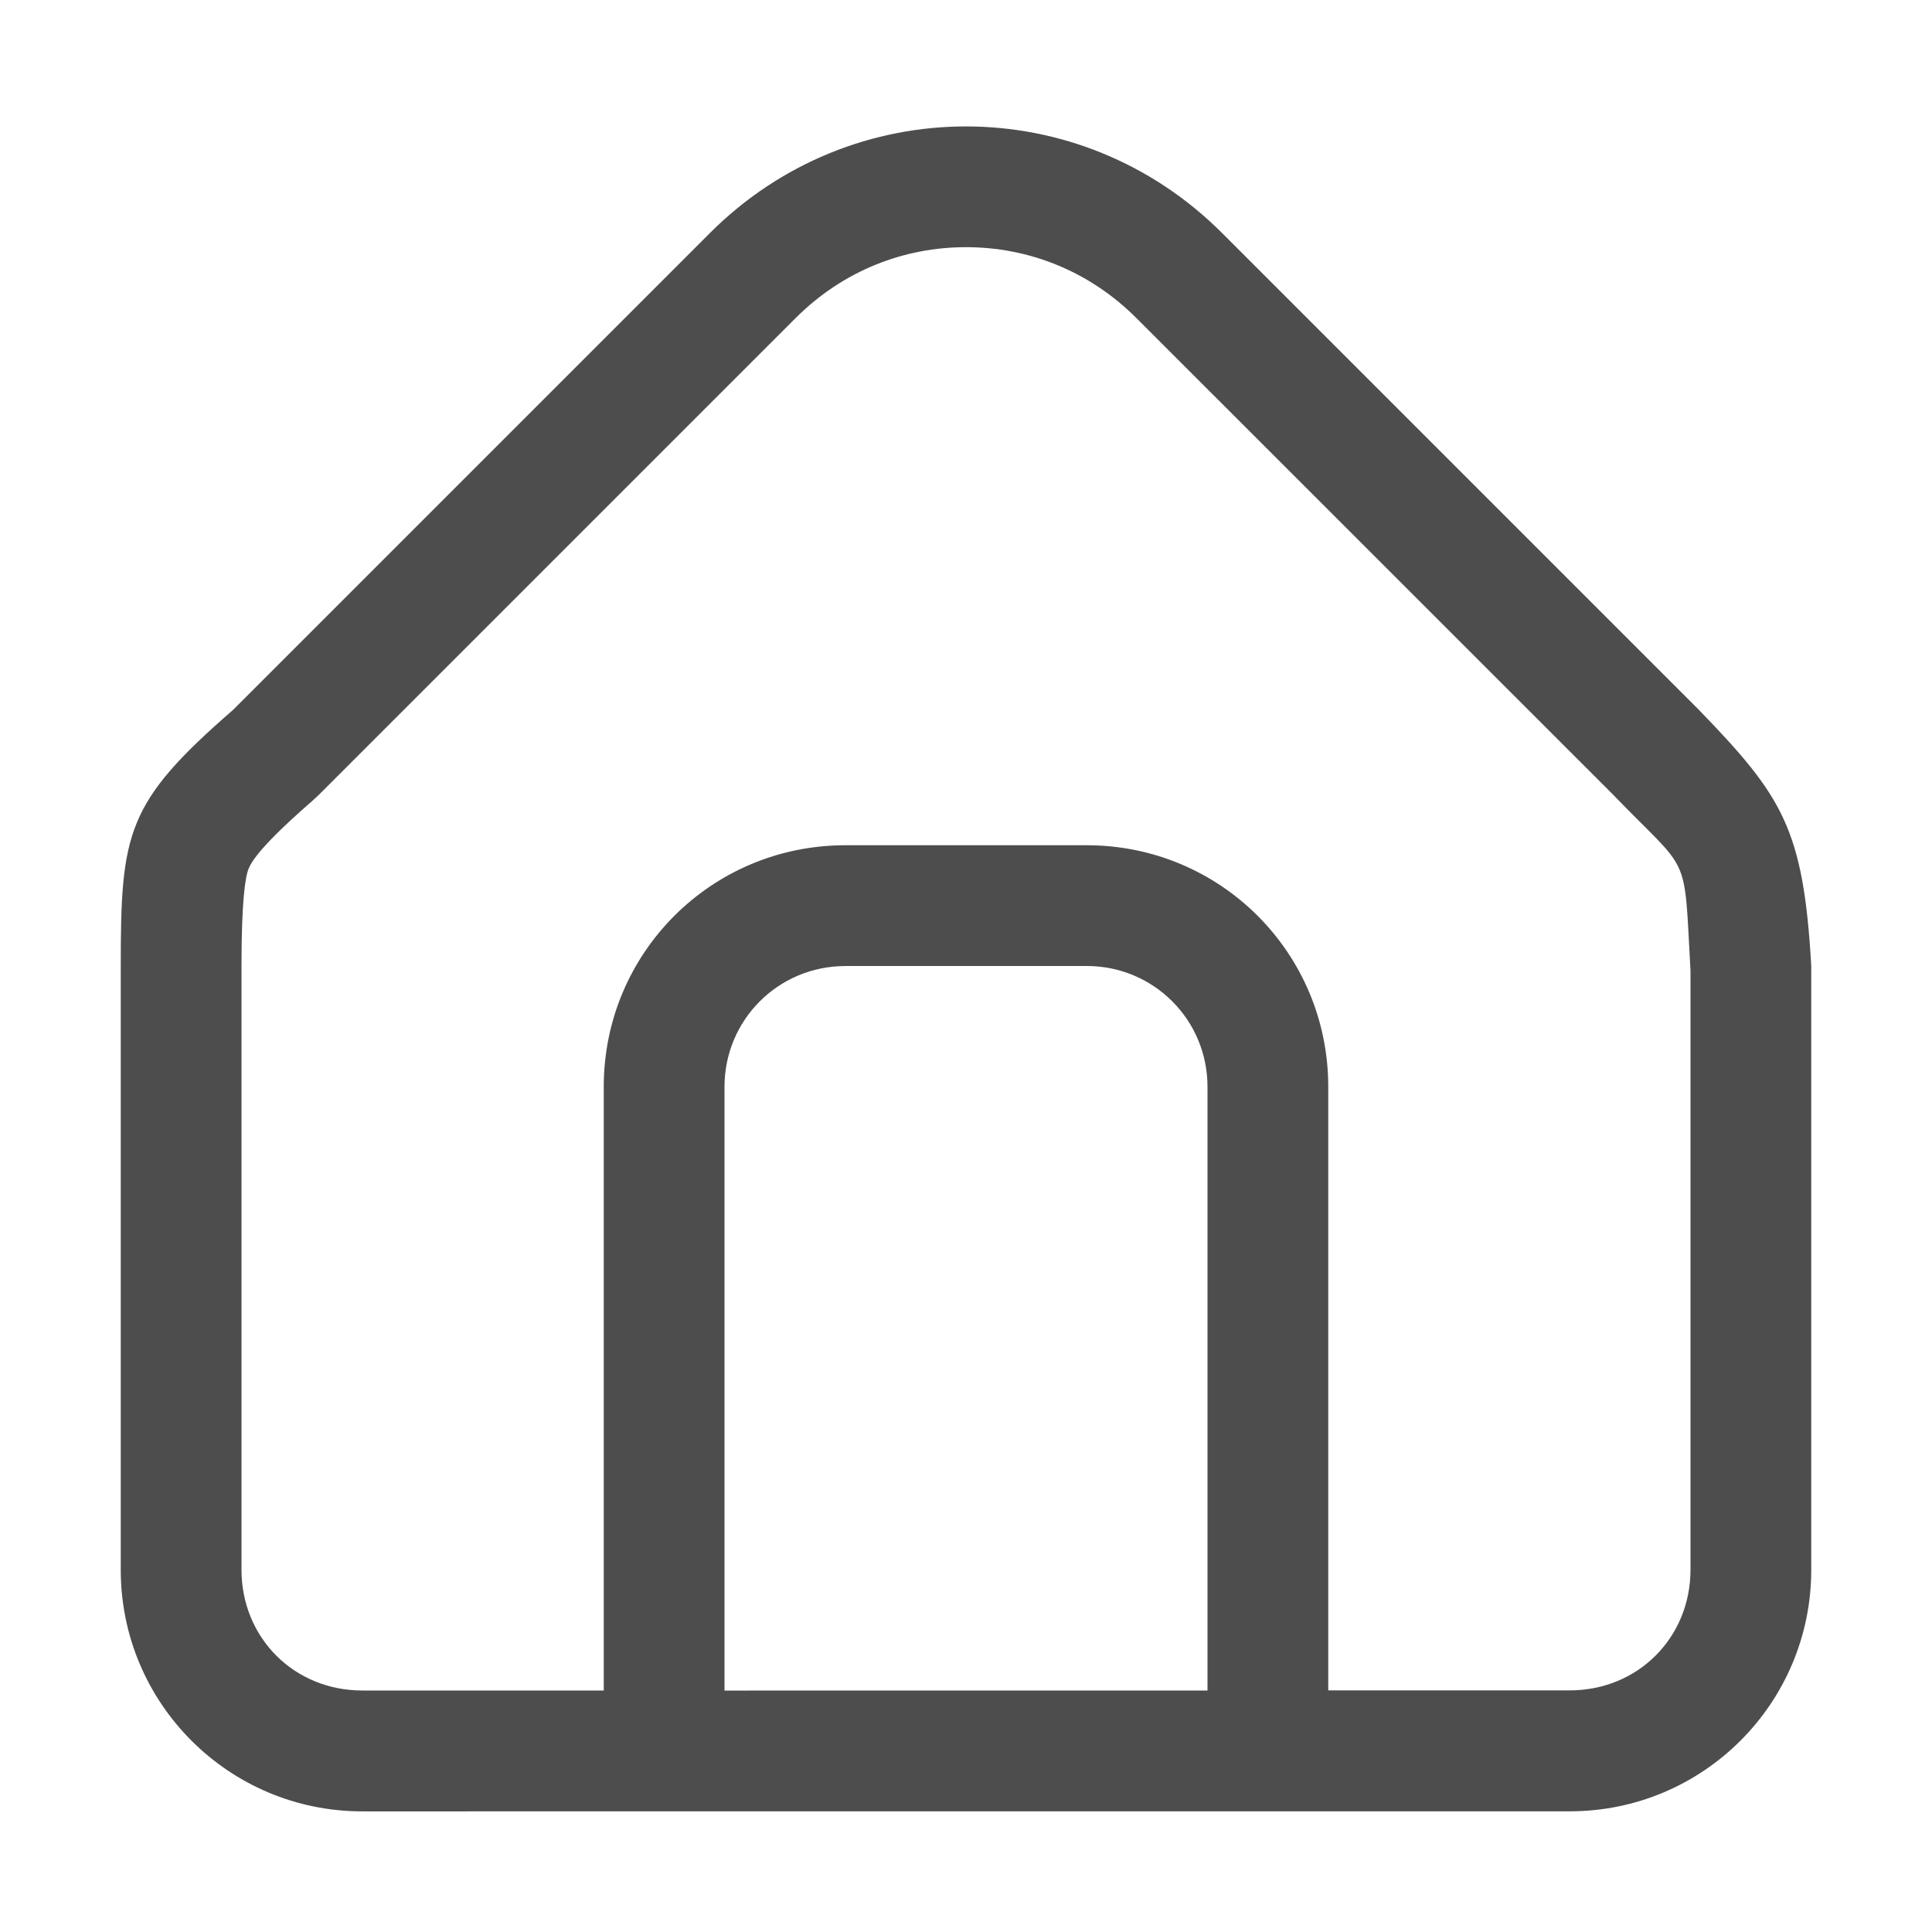
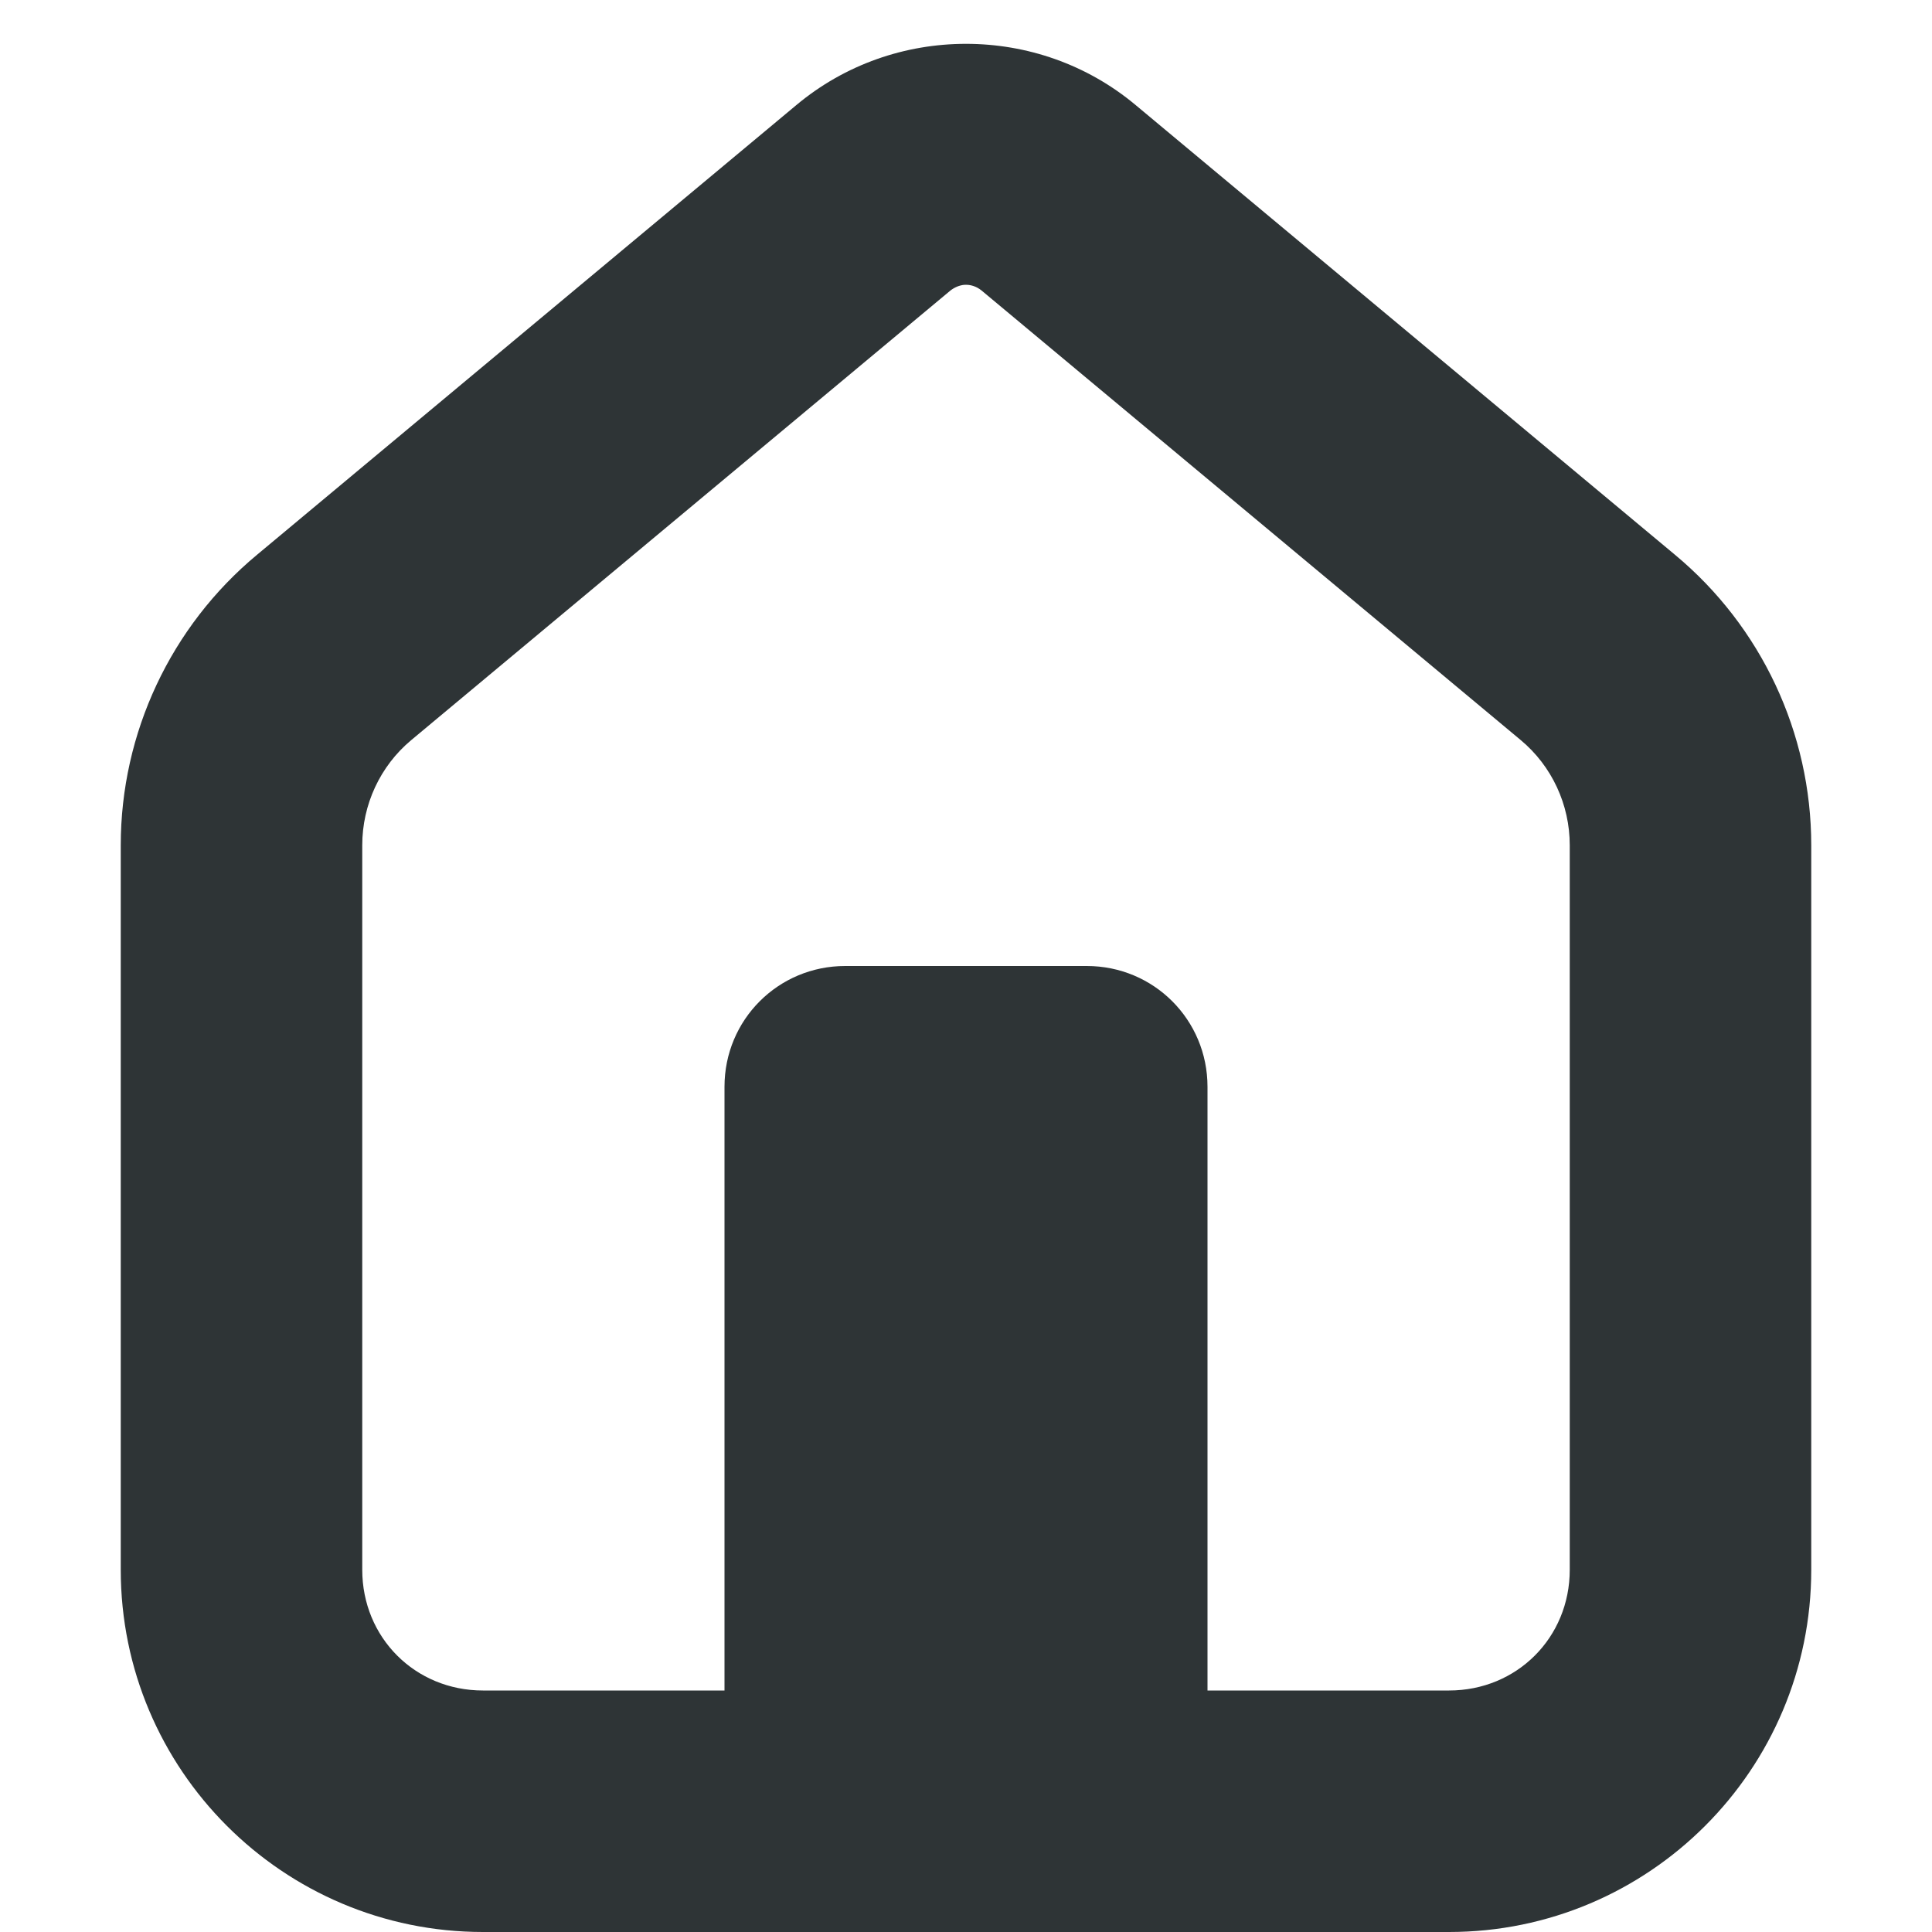
- <svg xmlns="http://www.w3.org/2000/svg" width="16" height="16" viewBox="0 0 16 16" version="1.1" id="svg371" xml:space="preserve">
-   <defs id="defs368" />
-   <path id="path967" style="color:#000000;fill:#4d4d4d;fill-opacity:1;stroke:none;stroke-width:2;stroke-linecap:round;stroke-linejoin:round;-inkscape-stroke:none" d="m 8,1.047 c -0.767,0 -1.533,0.295 -2.121,0.883 L 1.93,5.879 C 1.046,6.648 1,6.892 1,8.001 v 5 c 0,1.105 0.895,2 2,2 l 10,-4.53e-4 c 1.105,-5e-5 2,-0.895 2,-2 V 8 C 14.935,6.861 14.762,6.595 14.07,5.879 L 10.121,1.93 C 9.533,1.342 8.767,1.047 8,1.047 Z m 0,1 c 0.51,0 1.016,0.191 1.414,0.59 L 13.352,6.574 C 14.008,7.255 13.943,7.028 14,8.039 v 4.96 c 0,0.564 -0.436,1 -1,1 H 11 V 9 c 0,-1.108 -0.892,-2 -2,-2 L 7,7 c -1.108,2.51e-4 -2,0.892 -2,2 v 5 H 3 c -0.564,0 -1,-0.436 -1,-1 V 8.001 C 2,7.46 2.031,7.262 2.059,7.194 2.087,7.126 2.177,6.989 2.586,6.633 c 0.017,-0.015 0.034,-0.031 0.051,-0.047 L 6.586,2.637 C 6.984,2.238 7.49,2.047 8,2.047 Z M 7,8 9,8 c 0.554,-1.255e-4 1,0.446 1,1 v 5 l -4,4.53e-4 v -5 c 0,-0.554 0.446,-1 1,-1 z" />
+ <svg xmlns="http://www.w3.org/2000/svg" height="16px" viewBox="0 0 16 16" width="16px">
+   <path d="m 8 0.363 c -0.5 0 -1 0.168 -1.406 0.508 l -4.465 3.723 c -0.715 0.594 -1.129 1.477 -1.129 2.406 v 6 c 0 1.656 1.344 3 3 3 h 8 c 1.656 0 3 -1.344 3 -3 v -6 c 0 -0.93 -0.414 -1.812 -1.129 -2.406 l -4.465 -3.723 c -0.406 -0.34 -0.906 -0.508 -1.406 -0.508 z m -0.016 1.996 c 0.051 -0.004 0.102 0.012 0.145 0.047 l 4.465 3.723 c 0.258 0.215 0.406 0.535 0.406 0.871 v 6 c 0 0.562 -0.438 1 -1 1 h -2 v -5 c 0 -0.555 -0.445 -1 -1 -1 h -2 c -0.555 0 -1 0.445 -1 1 v 5 h -2 c -0.562 0 -1 -0.438 -1 -1 v -6 c 0 -0.336 0.148 -0.656 0.406 -0.871 l 4.465 -3.723 c 0.035 -0.027 0.074 -0.043 0.113 -0.047 z m 0 0" fill="#2e3436" />
</svg>
